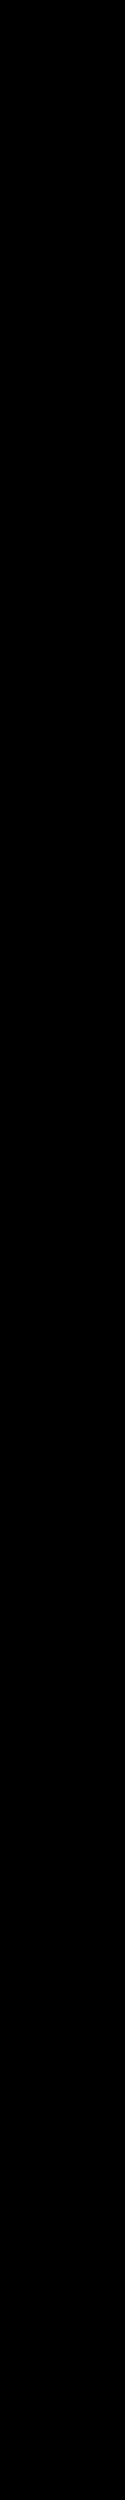
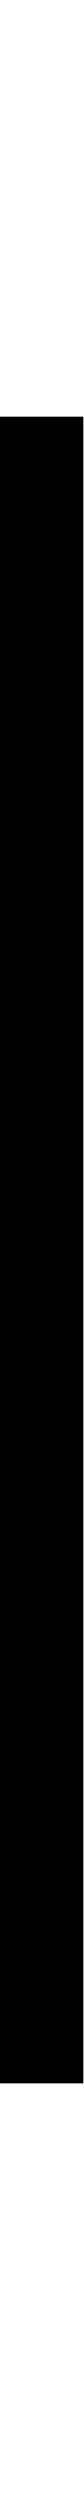
- <svg xmlns="http://www.w3.org/2000/svg" version="1.1" viewBox="-72 -72 .399 7.97">
+ <svg xmlns="http://www.w3.org/2000/svg" version="1.1" viewBox="-72 -72 .399 11.955">
  <g id="page1">
-     <g stroke-miterlimit="10" transform="translate(-168.9344,12.6825)scale(0.996264,-0.996264)">
+     <g stroke-miterlimit="10" transform="translate(-168.9344,14.67502)scale(0.996264,-0.996264)">
      <g fill="#000" stroke="#000">
        <g stroke-width="0.4">
-           <g stroke="none" transform="scale(-1.00375,1.00375)translate(-168.9344,12.6825)scale(-1,-1)" />
-           <g transform="translate(97.29787,77.00006)">
-             <g stroke="none" transform="scale(-1.00375,1.00375)translate(-168.9344,12.6825)scale(-1,-1)">
+           <g stroke="none" transform="scale(-1.00375,1.00375)translate(-168.9344,14.67502)scale(-1,-1)" />
+           <g transform="translate(97.29787,75.00006)">
+             <g stroke="none" transform="scale(-1.00375,1.00375)translate(-168.9344,14.67502)scale(-1,-1)">
              <g stroke="#000" stroke-miterlimit="10" transform="translate(-168.7351,8.697441)scale(0.996264,-0.996264)">
                <g fill="#000" stroke="#000">
                  <g stroke-width="0.4">
                    <clipPath id="pgfcp1">
                      <path d="M -97.498 -81 L 97.498 -81 L 97.498 81 L -97.498 81 Z" />
                    </clipPath>
                    <g clip-path="url(#pgfcp1)">
                      <path d="M 0.0 0.0" fill="none" />
+                       <path d="M 0.0 0.0" fill="none" />
                    </g>
                    <g fill="#cccc28">
                      <path d="M 0.0 4.0 L 0.0 -4.0" fill="none" />
                      <path d="" fill="none" />
+                     </g>
+                     <g fill-opacity="0">
+                       <g stroke-opacity="0">
+                         <path d="M 0.0 6.0 L 0.0 -6.0" fill="none" />
+                         <path d="" fill="none" />
+                       </g>
                    </g>
                  </g>
                </g>
              </g>
            </g>
          </g>
        </g>
      </g>
    </g>
  </g>
</svg>
